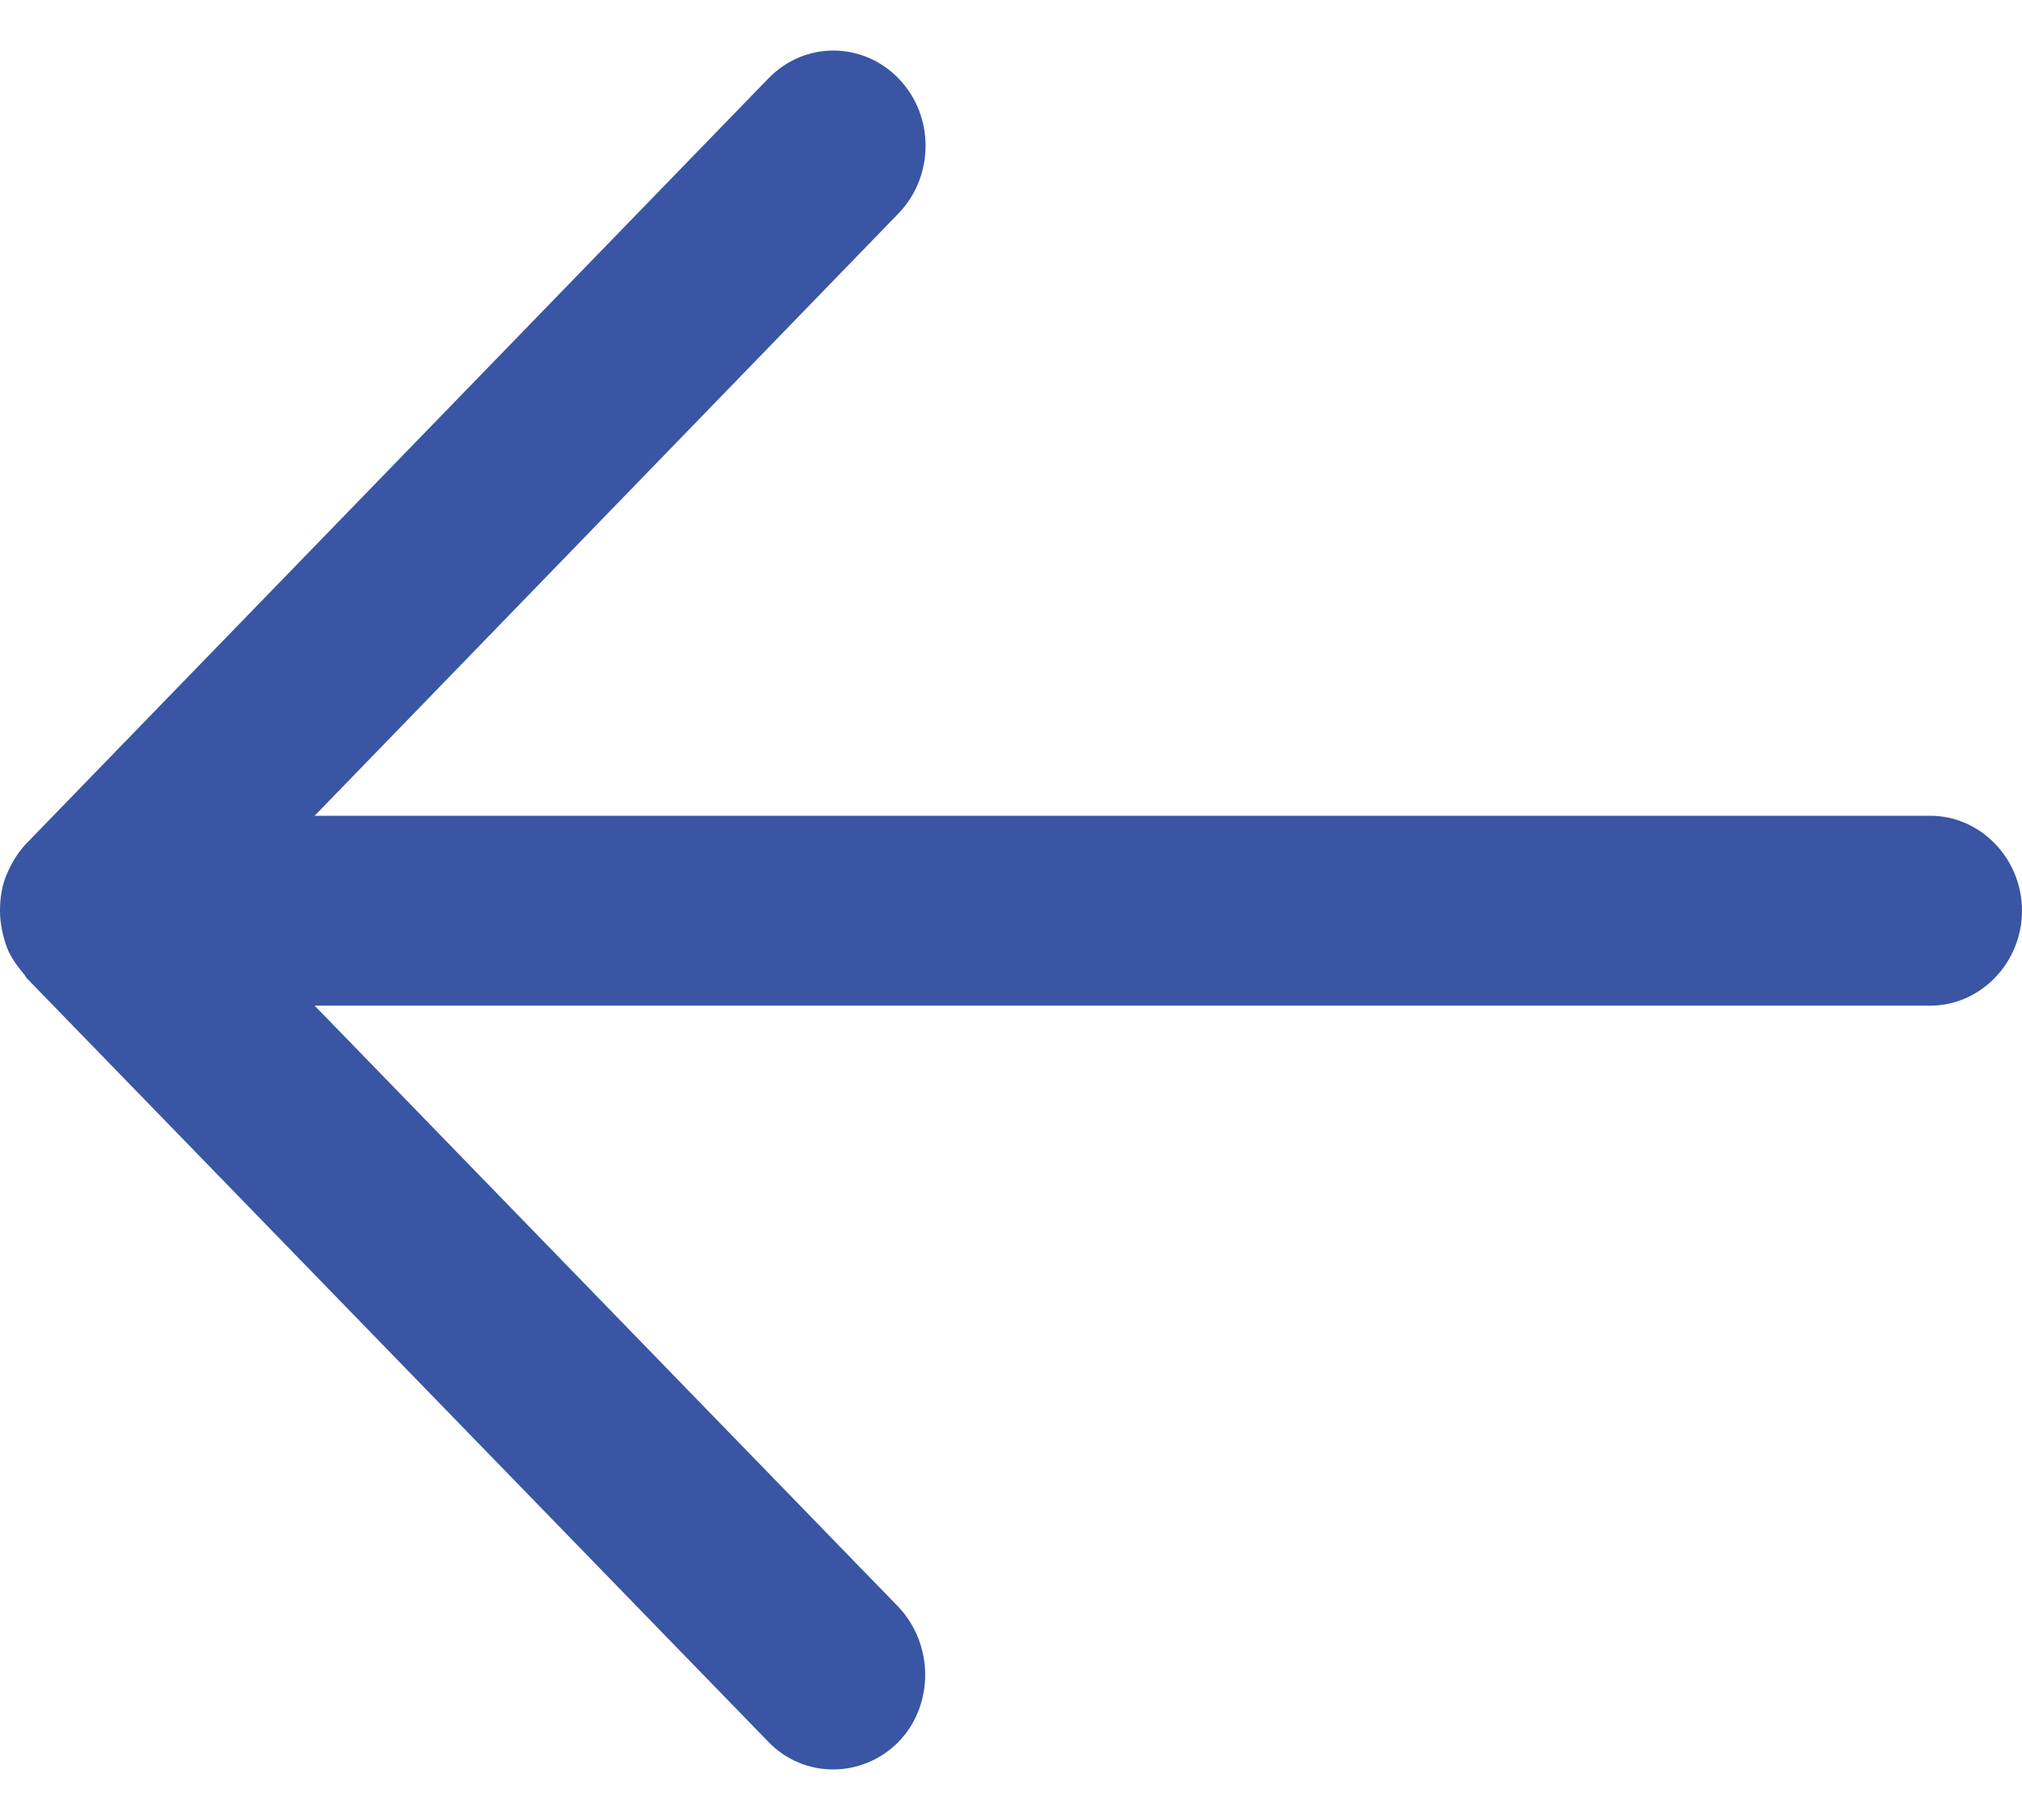
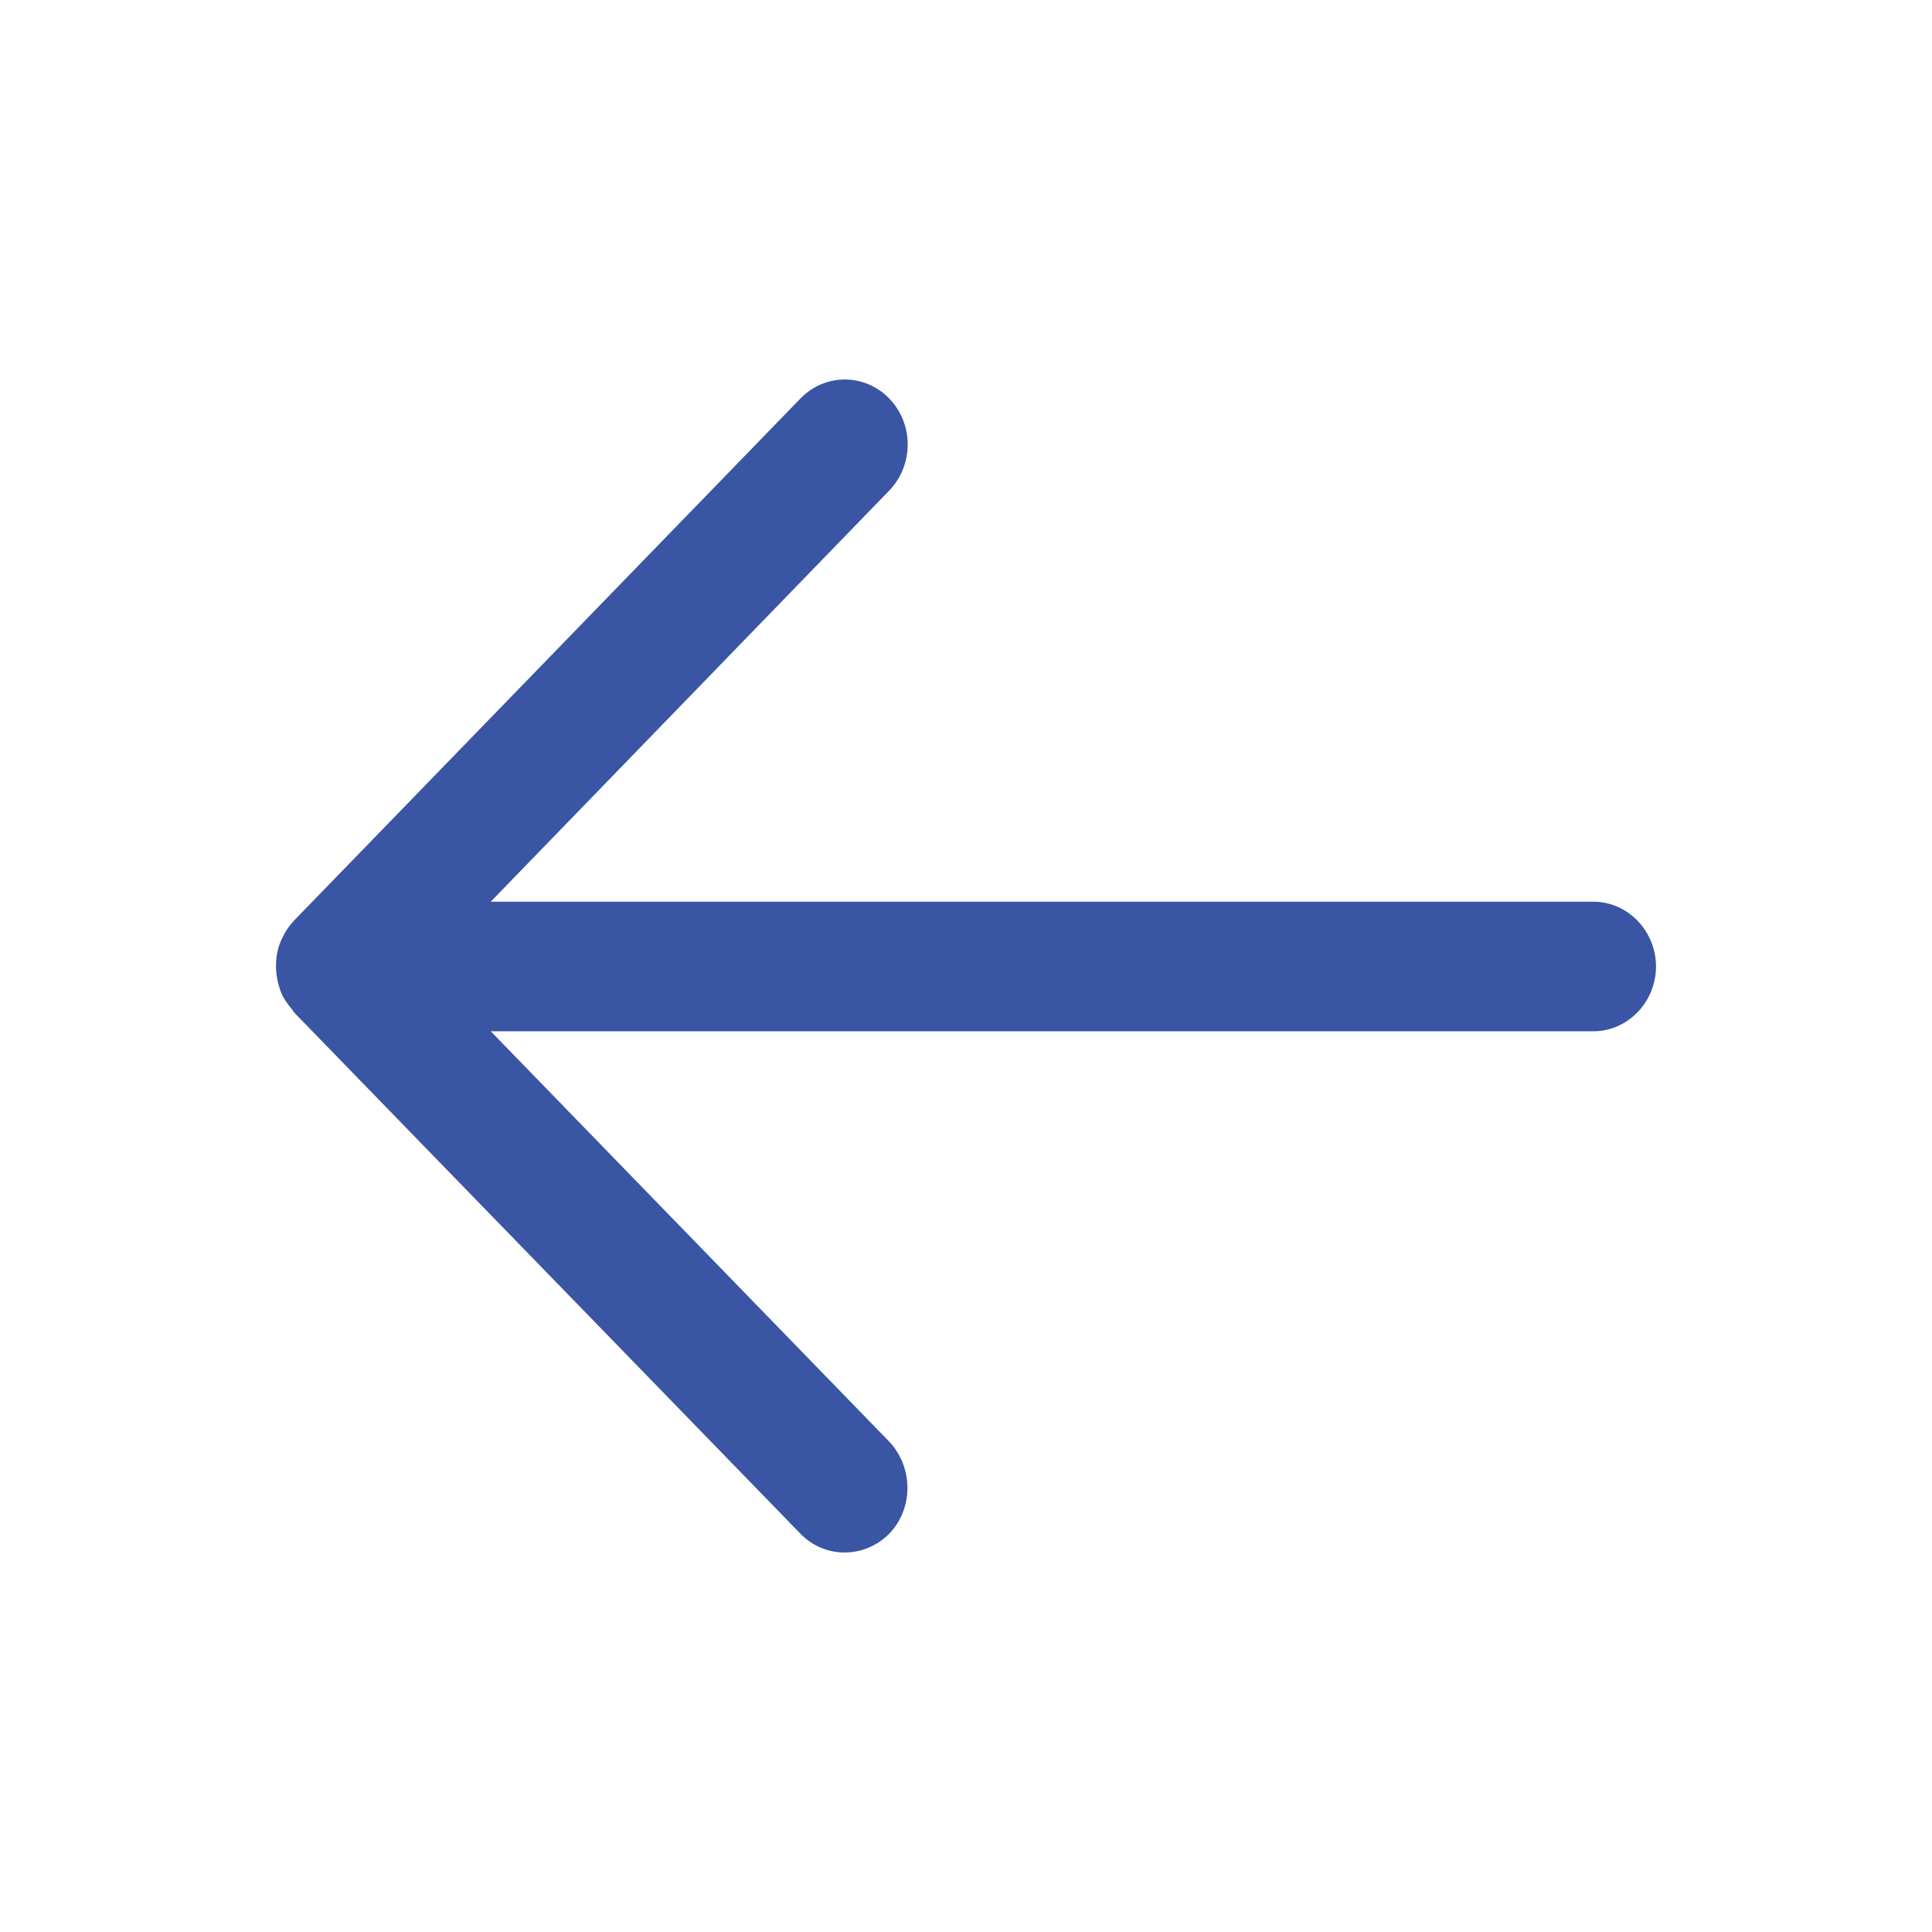
- <svg xmlns="http://www.w3.org/2000/svg" width="20" height="18" viewBox="0 0 20 18" fill="none">
-   <path fill-rule="evenodd" clip-rule="evenodd" d="M19.093 8.068H3.112L8.888 2.11C9.239 1.746 9.249 1.15 8.888 0.776C8.537 0.413 7.961 0.403 7.6 0.776L0.263 8.34C0.176 8.431 0.117 8.532 0.068 8.643C0.02 8.754 0 8.876 0 9.007C0 9.138 0.029 9.259 0.068 9.37C0.107 9.471 0.176 9.562 0.244 9.643C0.244 9.643 0.254 9.663 0.263 9.673L7.6 17.227C7.951 17.591 8.527 17.591 8.888 17.227C9.239 16.864 9.239 16.268 8.888 15.894L3.112 9.946H19.093C19.59 9.946 20 9.522 20 9.007C20 8.492 19.59 8.068 19.093 8.068Z" fill="#3955A4" />
+ <svg xmlns="http://www.w3.org/2000/svg" width="28" height="28" viewBox="0 0 28 28" fill="none">
+   <path fill-rule="evenodd" clip-rule="evenodd" d="M23.093 13.068H7.112L12.888 7.109C13.239 6.746 13.249 6.15 12.888 5.776C12.537 5.413 11.961 5.403 11.6 5.776L4.263 13.34C4.176 13.431 4.117 13.532 4.068 13.643C4.02 13.755 4 13.876 4 14.007C4 14.138 4.029 14.259 4.068 14.37C4.107 14.472 4.176 14.562 4.244 14.643C4.244 14.643 4.254 14.663 4.263 14.674L11.6 22.227C11.951 22.591 12.527 22.591 12.888 22.227C13.239 21.864 13.239 21.268 12.888 20.894L7.112 14.946H23.093C23.59 14.946 24 14.522 24 14.007C24 13.492 23.59 13.068 23.093 13.068Z" fill="#3955A4" />
</svg>
